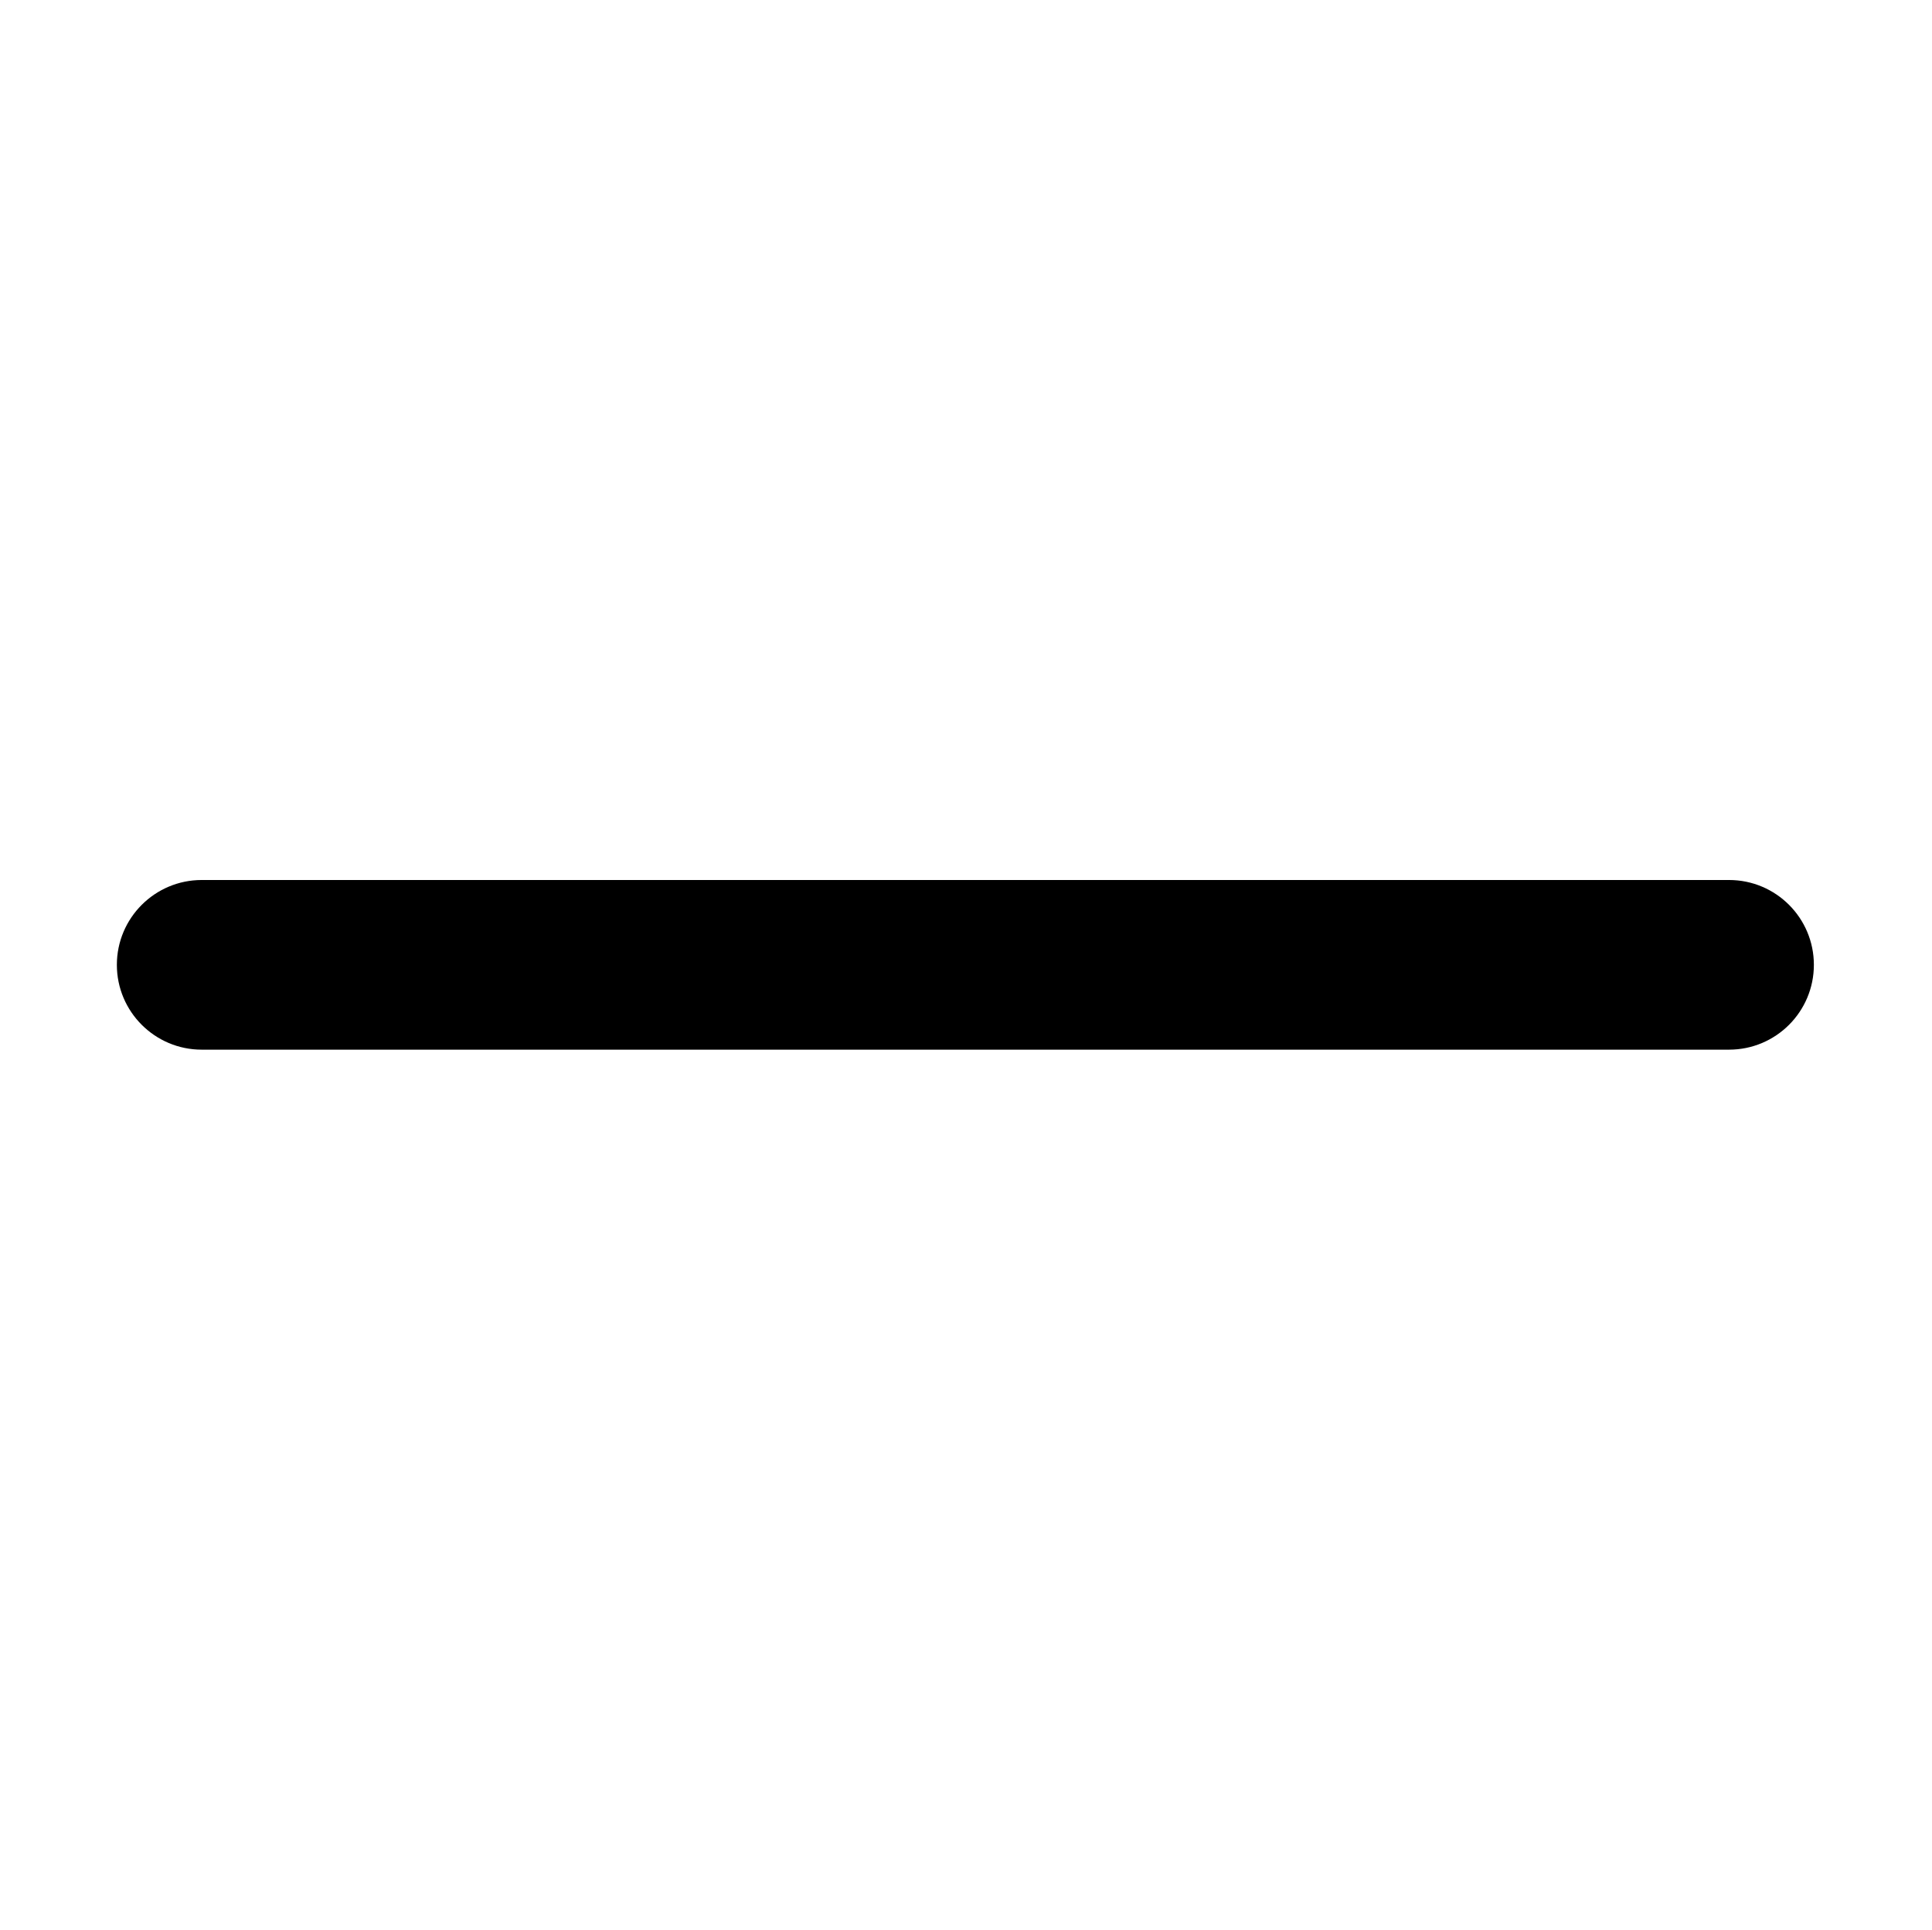
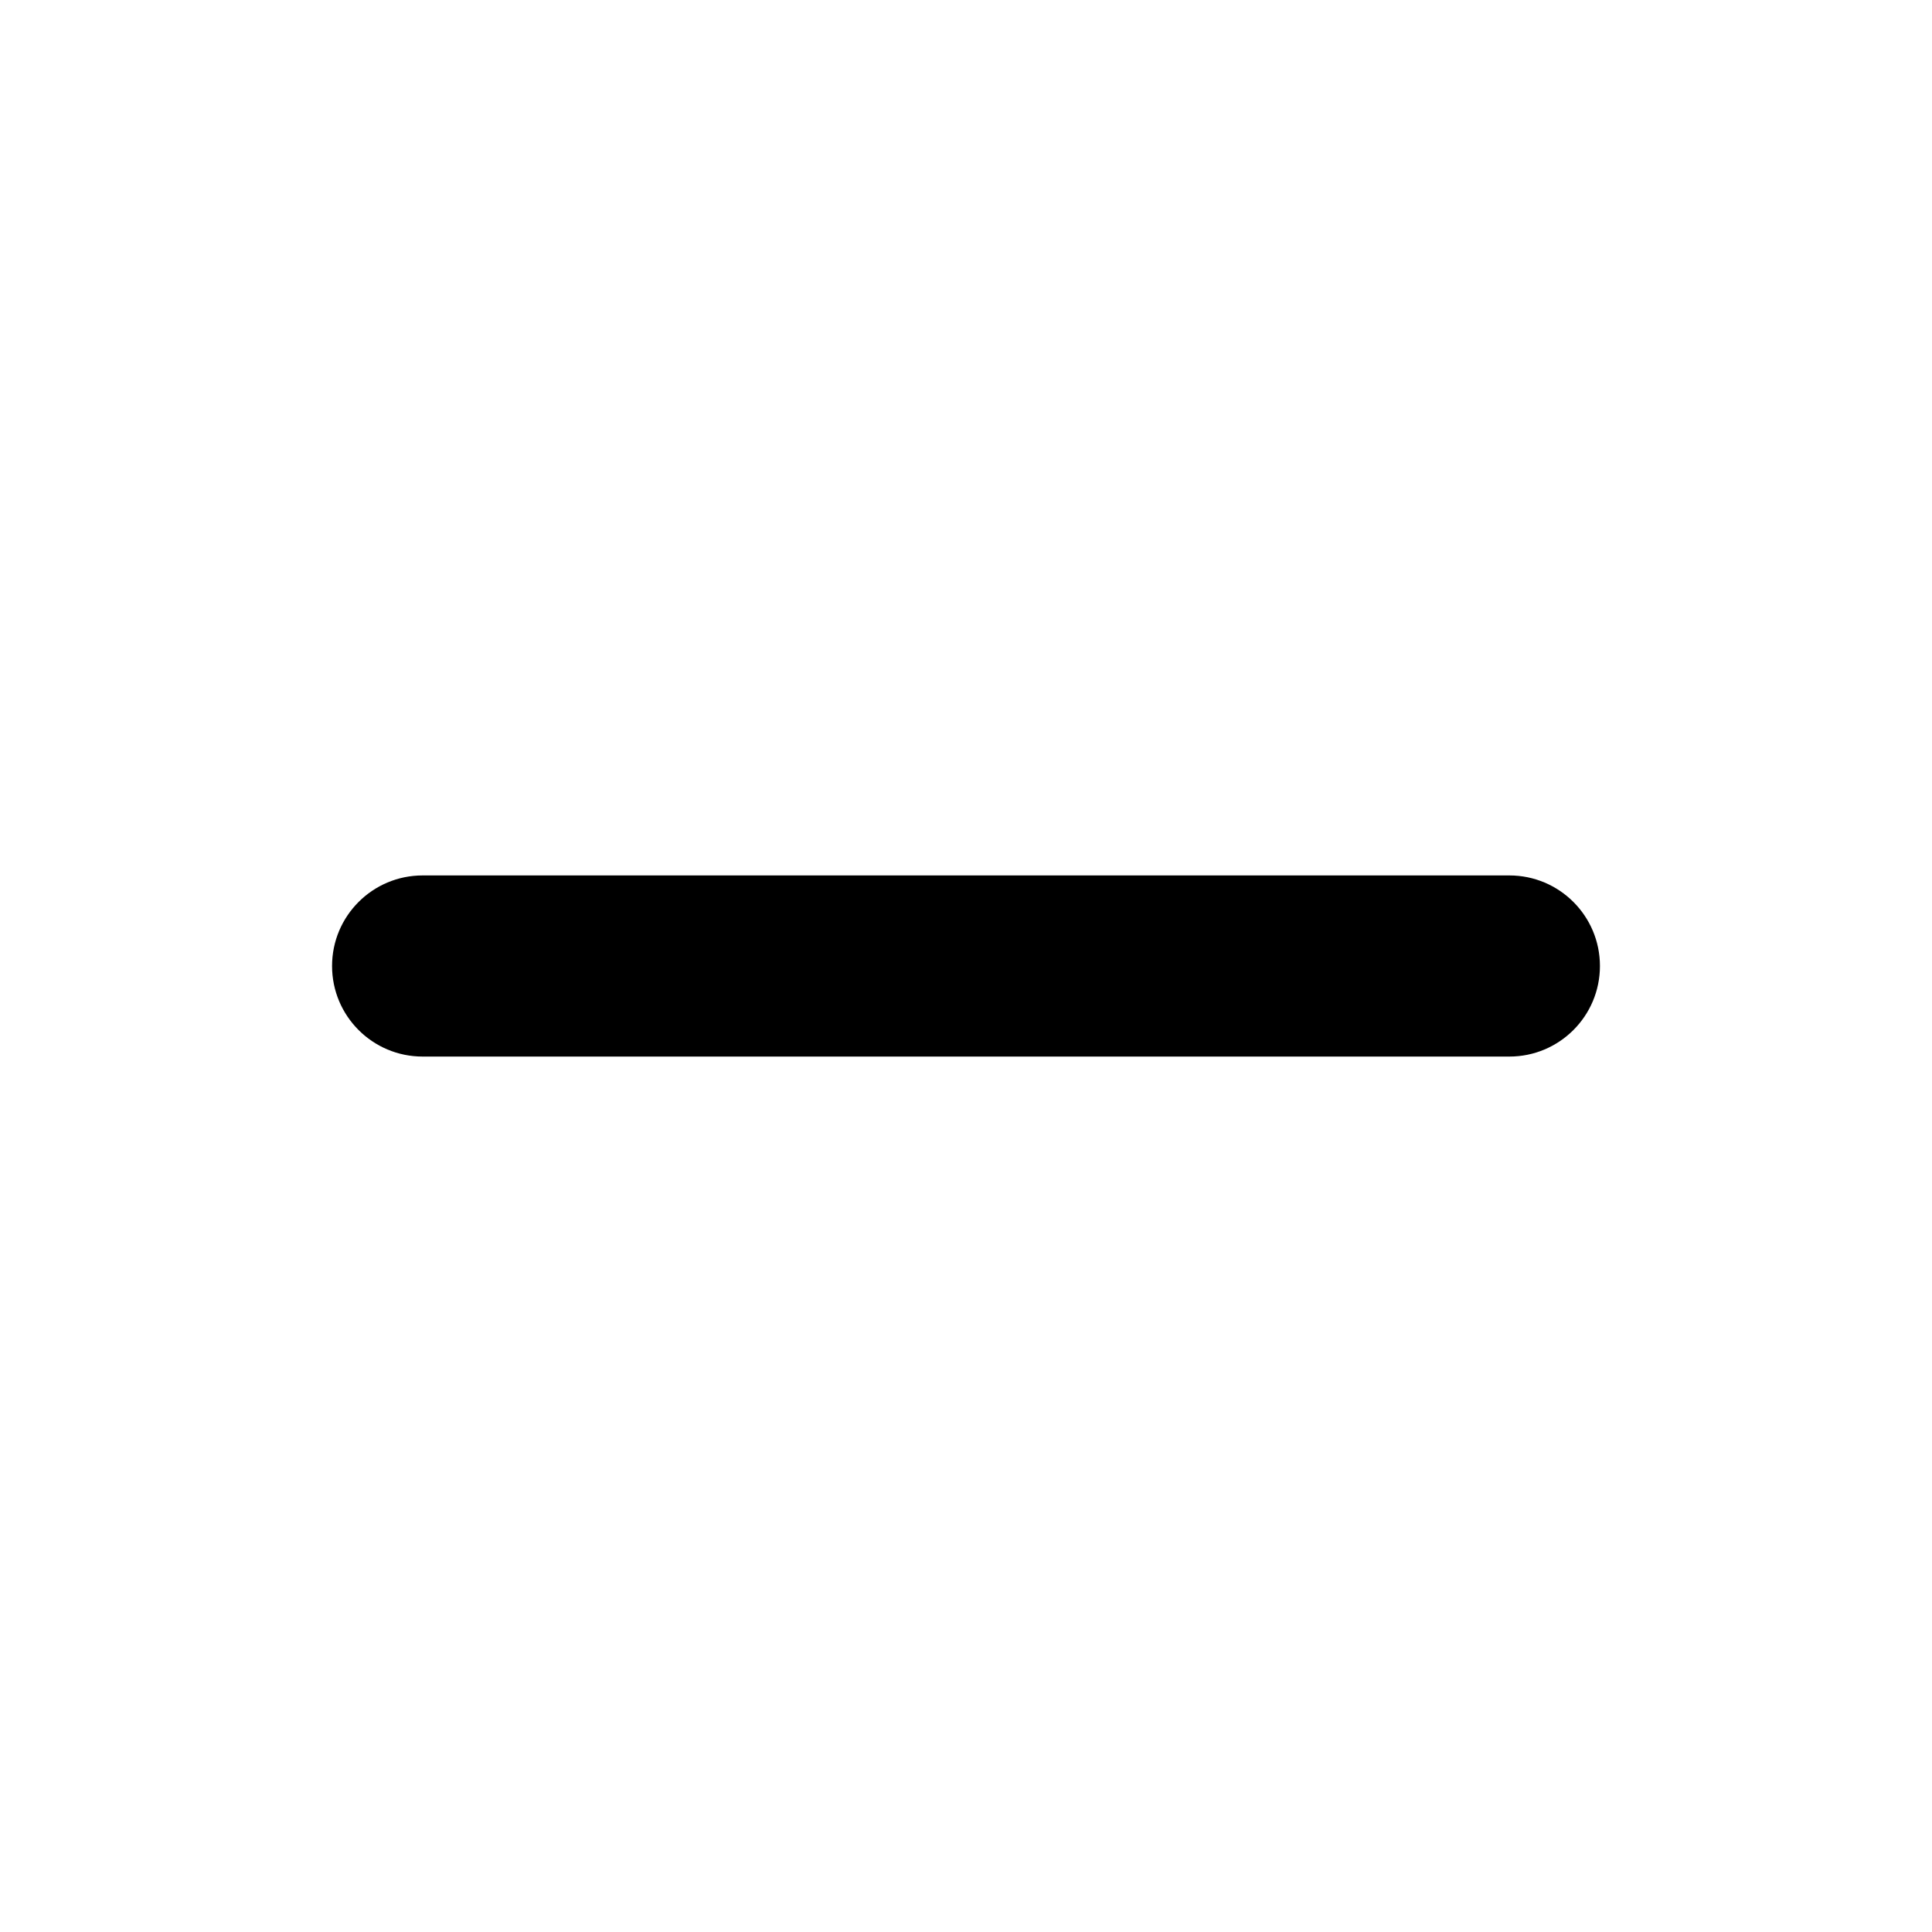
- <svg xmlns="http://www.w3.org/2000/svg" class="icon" viewBox="0 0 1025 1024" width="200.195" height="200">
+ <svg xmlns="http://www.w3.org/2000/svg" t="1584437257723" class="icon" viewBox="0 0 1024 1024" version="1.1" p-id="2561" width="200" height="200">
  <defs>
-     <style />
+     <style type="text/css" />
  </defs>
-   <path d="M917.311 557.016H107.02C82.17 557.016 62 536.848 62 512.004c0-24.852 20.167-45.02 45.02-45.02H917.31c24.9 0 45.02 20.168 45.02 45.02-.001 24.844-20.12 45.012-45.02 45.012z" />
+   <path d="M224 464h576a48 48 0 0 1 0 96h-576a48 48 0 0 1 0-96z" fill="" p-id="2562" />
</svg>
